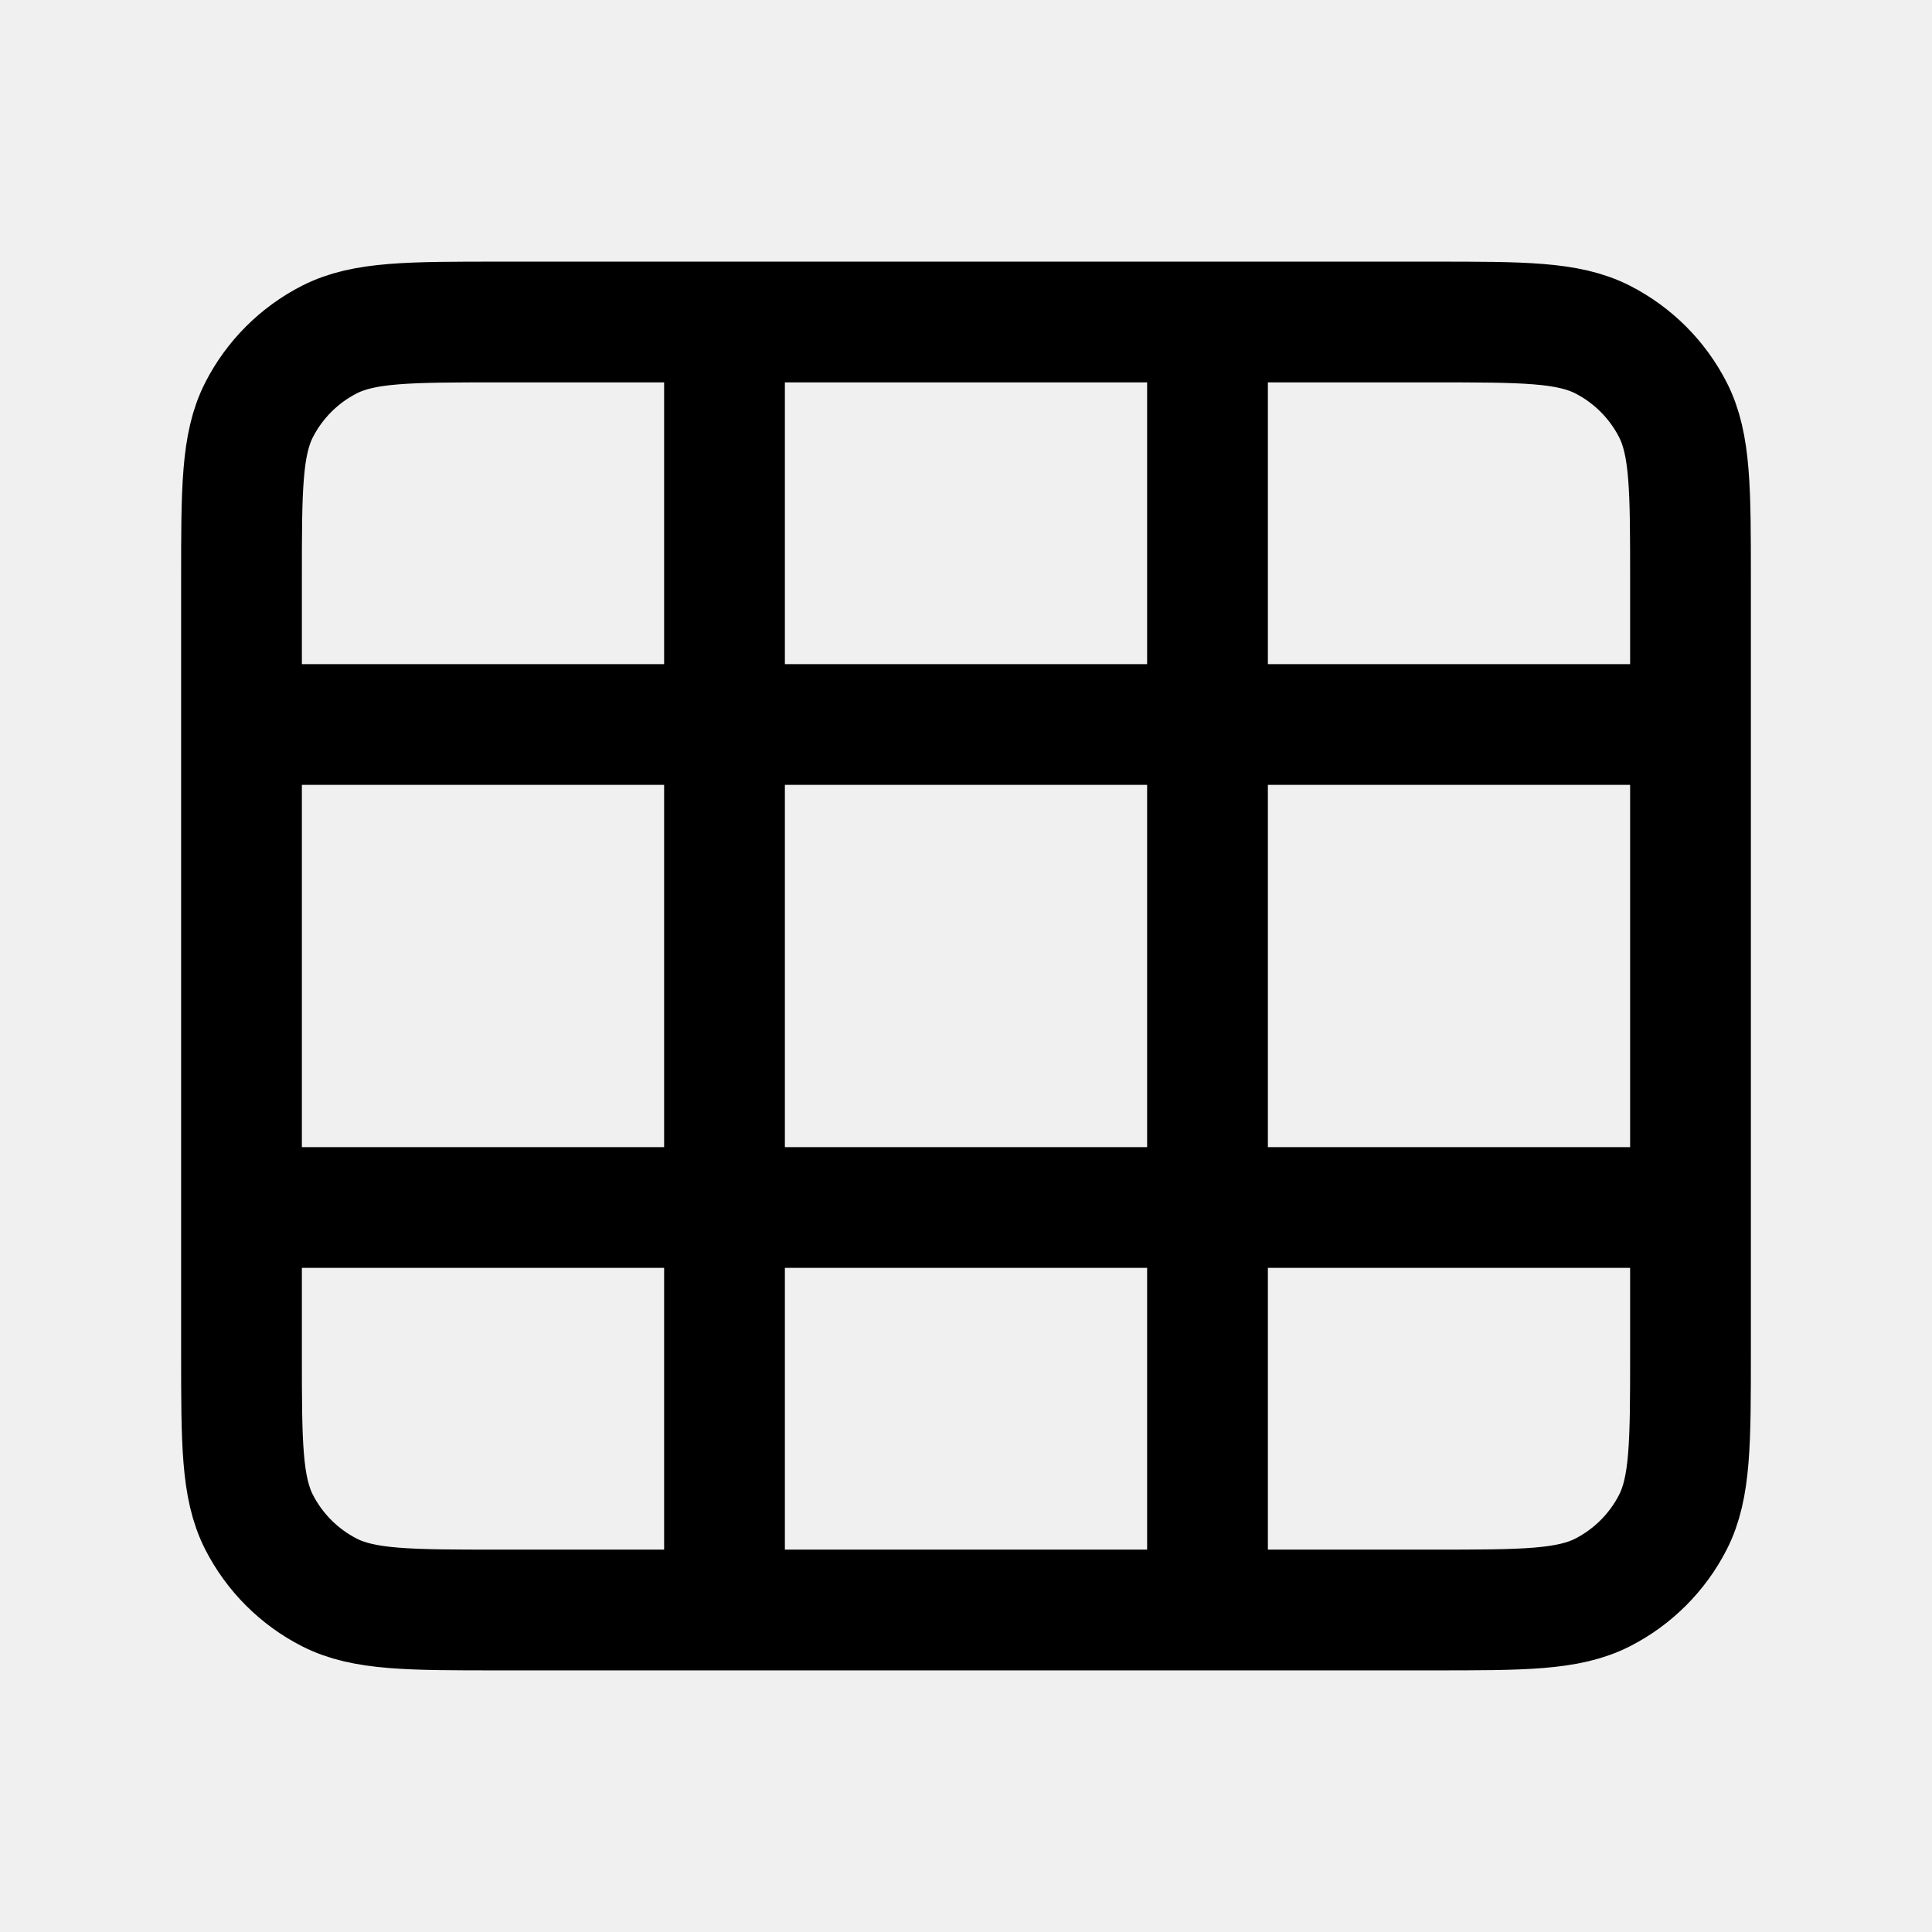
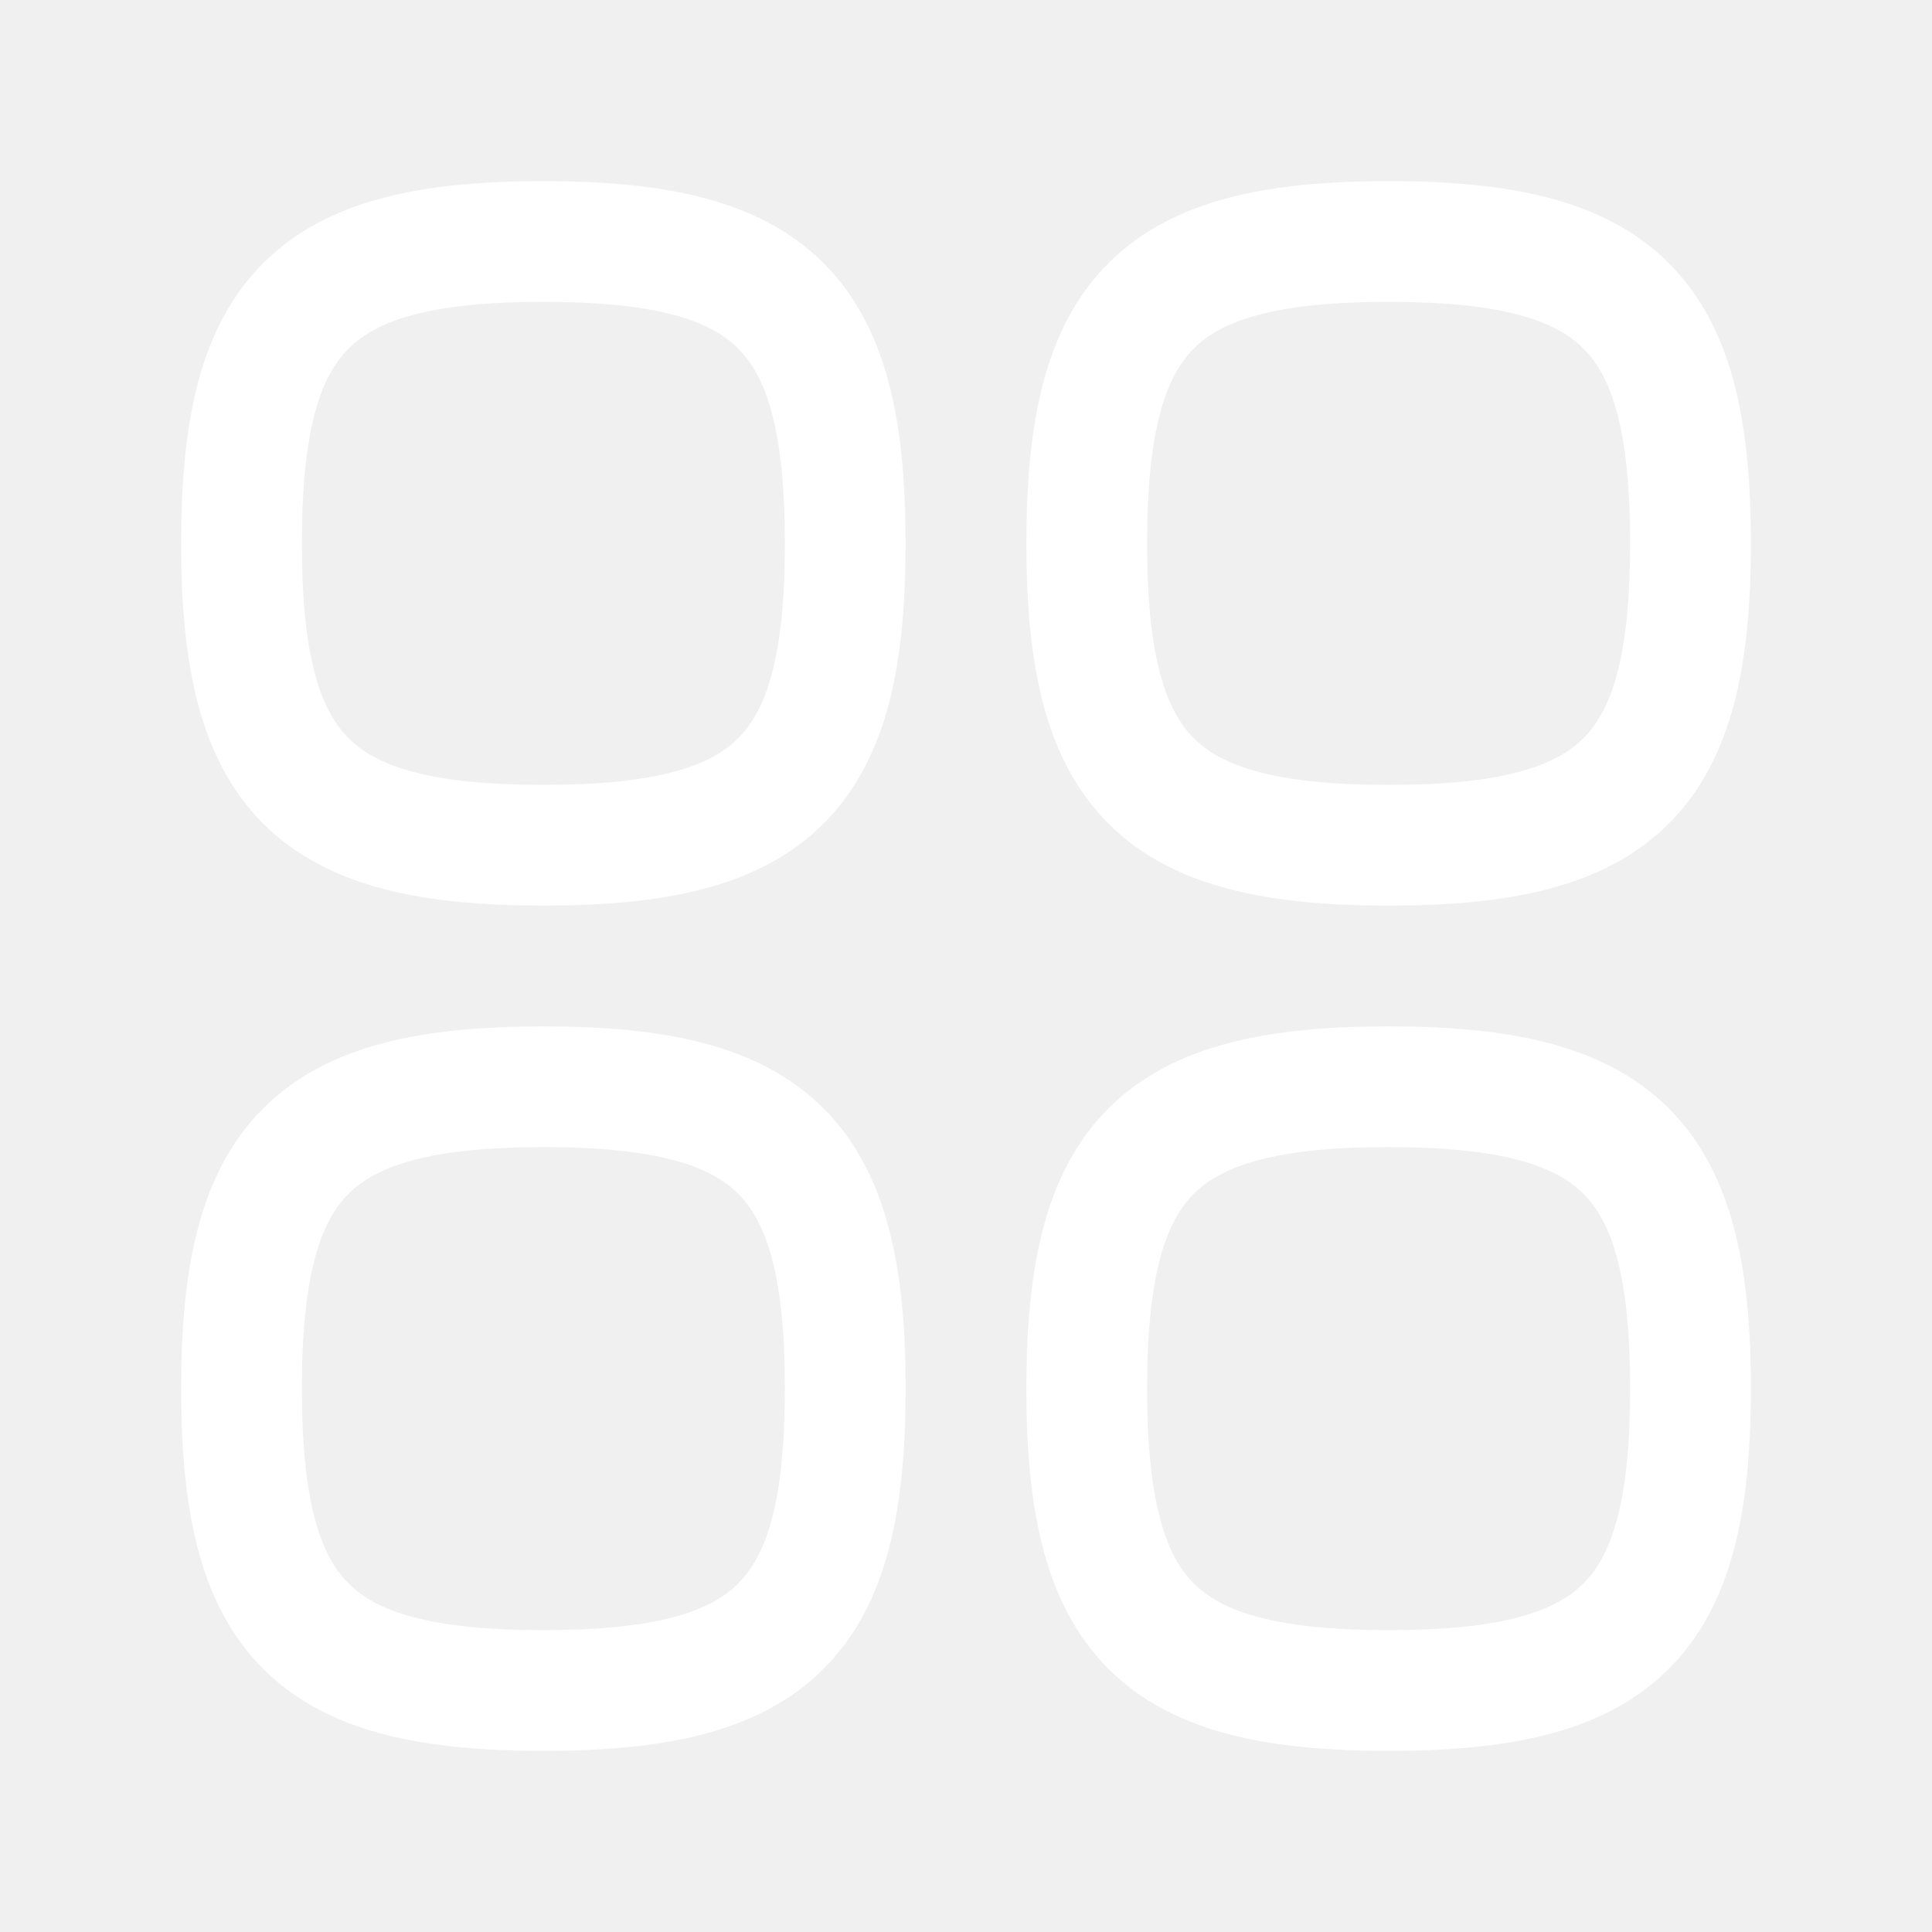
<svg xmlns="http://www.w3.org/2000/svg" width="800px" height="800px" viewBox="0 0 24 24" fill="none">
-   <path d="M9 4L9 20M15 4L15 20M3 9H21M3 15H21M6.2 20H17.8C18.92 20 19.48 20 19.908 19.782C20.284 19.59 20.59 19.284 20.782 18.908C21 18.48 21 17.92 21 16.8V7.2C21 6.08 21 5.52 20.782 5.092C20.59 4.716 20.284 4.41 19.908 4.218C19.48 4 18.92 4 17.8 4H6.2C5.08 4 4.52 4 4.092 4.218C3.716 4.41 3.41 4.716 3.218 5.092C3 5.52 3 6.08 3 7.2V16.8C3 17.92 3 18.48 3.218 18.908C3.41 19.284 3.716 19.59 4.092 19.782C4.52 20 5.08 20 6.2 20Z" stroke="#000000" stroke-width="1.5" stroke-linecap="round" stroke-linejoin="round" />
+   <g id="SVGRepo_bgCarrier" stroke-width="0" />
+   <g id="SVGRepo_tracerCarrier" stroke-linecap="round" stroke-linejoin="round" />
+   <g id="SVGRepo_iconCarrier">
+     <path d="M6.75 3C3.882 3 3 3.882 3 6.75C3 9.618 3.882 10.5 6.75 10.5C9.618 10.5 10.5 9.618 10.5 6.75C10.5 3.882 9.618 3 6.75 3Z" stroke="#ffffff" stroke-width="1.5" stroke-linecap="round" stroke-linejoin="round" />
+     <path d="M6.75 13.5C3.882 13.5 3 14.382 3 17.25C3 20.118 3.882 21 6.75 21C9.618 21 10.5 20.118 10.5 17.25C10.5 14.382 9.618 13.5 6.75 13.5Z" stroke="#ffffff" stroke-width="1.5" stroke-linecap="round" stroke-linejoin="round" />
+     <path d="M17.25 13.5C14.382 13.5 13.5 14.382 13.5 17.25C13.5 20.118 14.382 21 17.25 21C20.118 21 21 20.118 21 17.25C21 14.382 20.118 13.5 17.25 13.5Z" stroke="#ffffff" stroke-width="1.5" stroke-linecap="round" stroke-linejoin="round" />
+     <path d="M17.25 3C14.382 3 13.5 3.882 13.5 6.75C13.5 9.618 14.382 10.5 17.25 10.5C20.118 10.5 21 9.618 21 6.75C21 3.882 20.118 3 17.25 3Z" stroke="#ffffff" stroke-width="1.5" stroke-linecap="round" stroke-linejoin="round" />
+   </g>
</svg>
